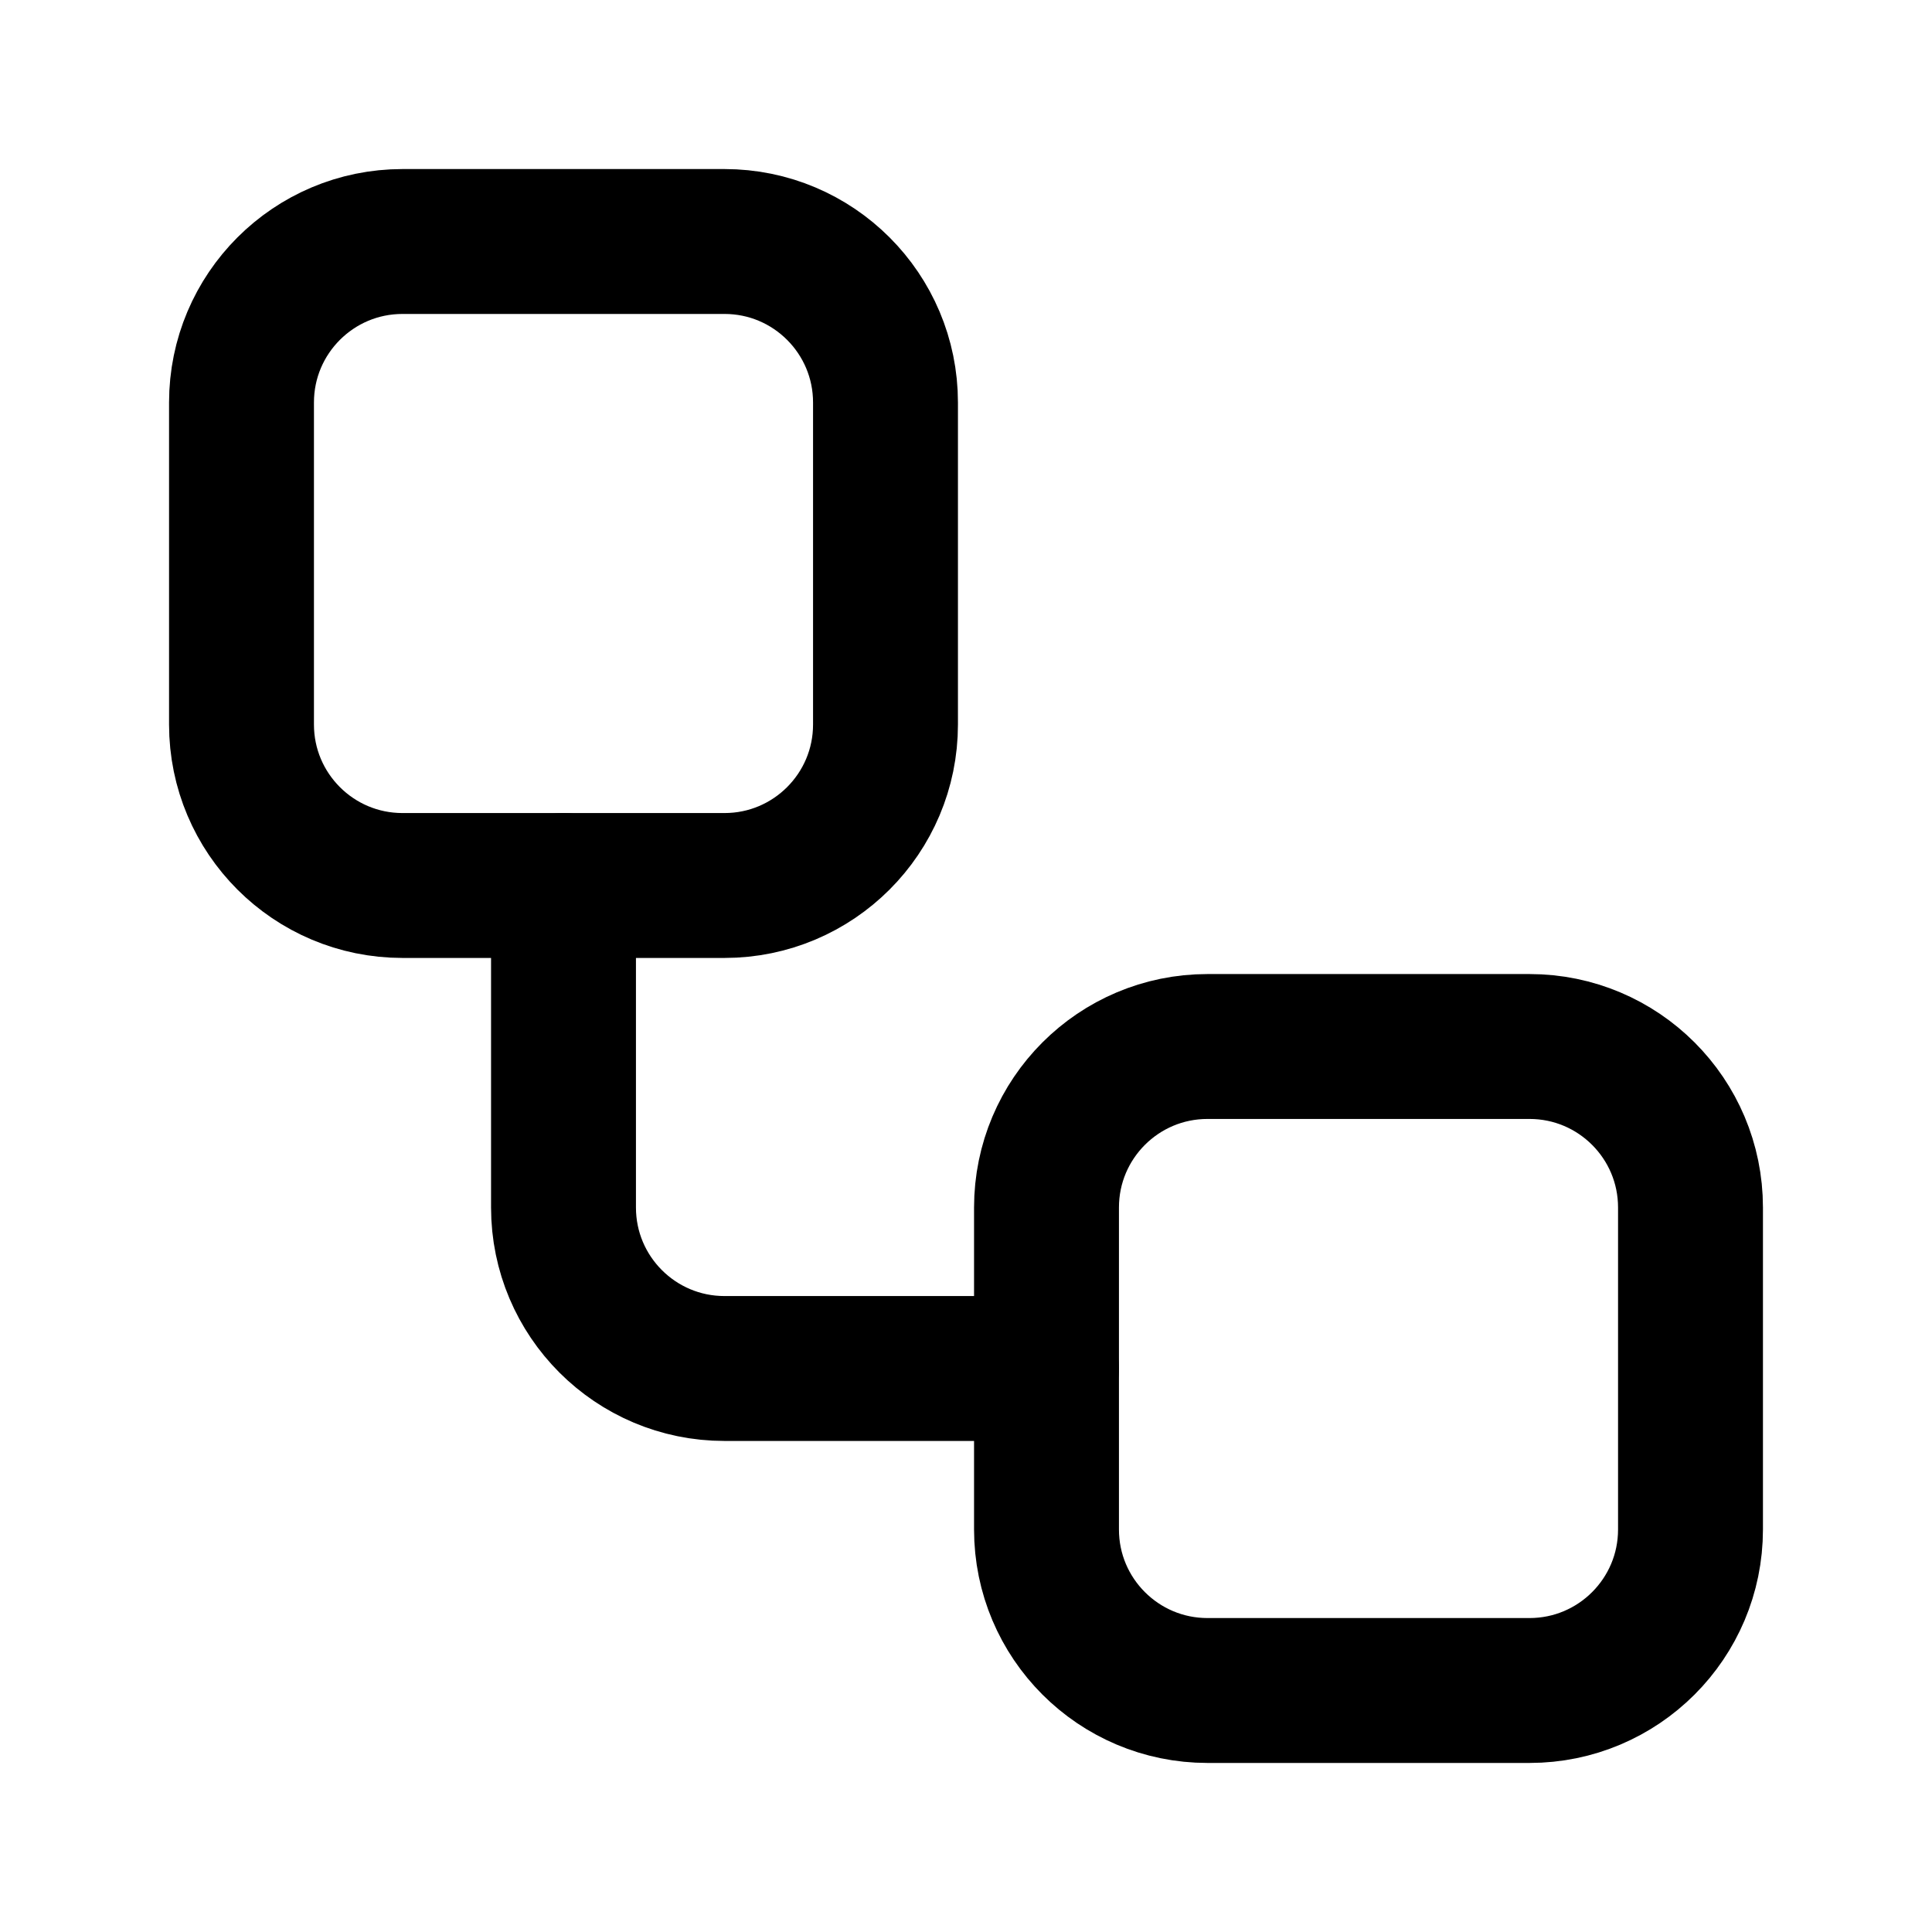
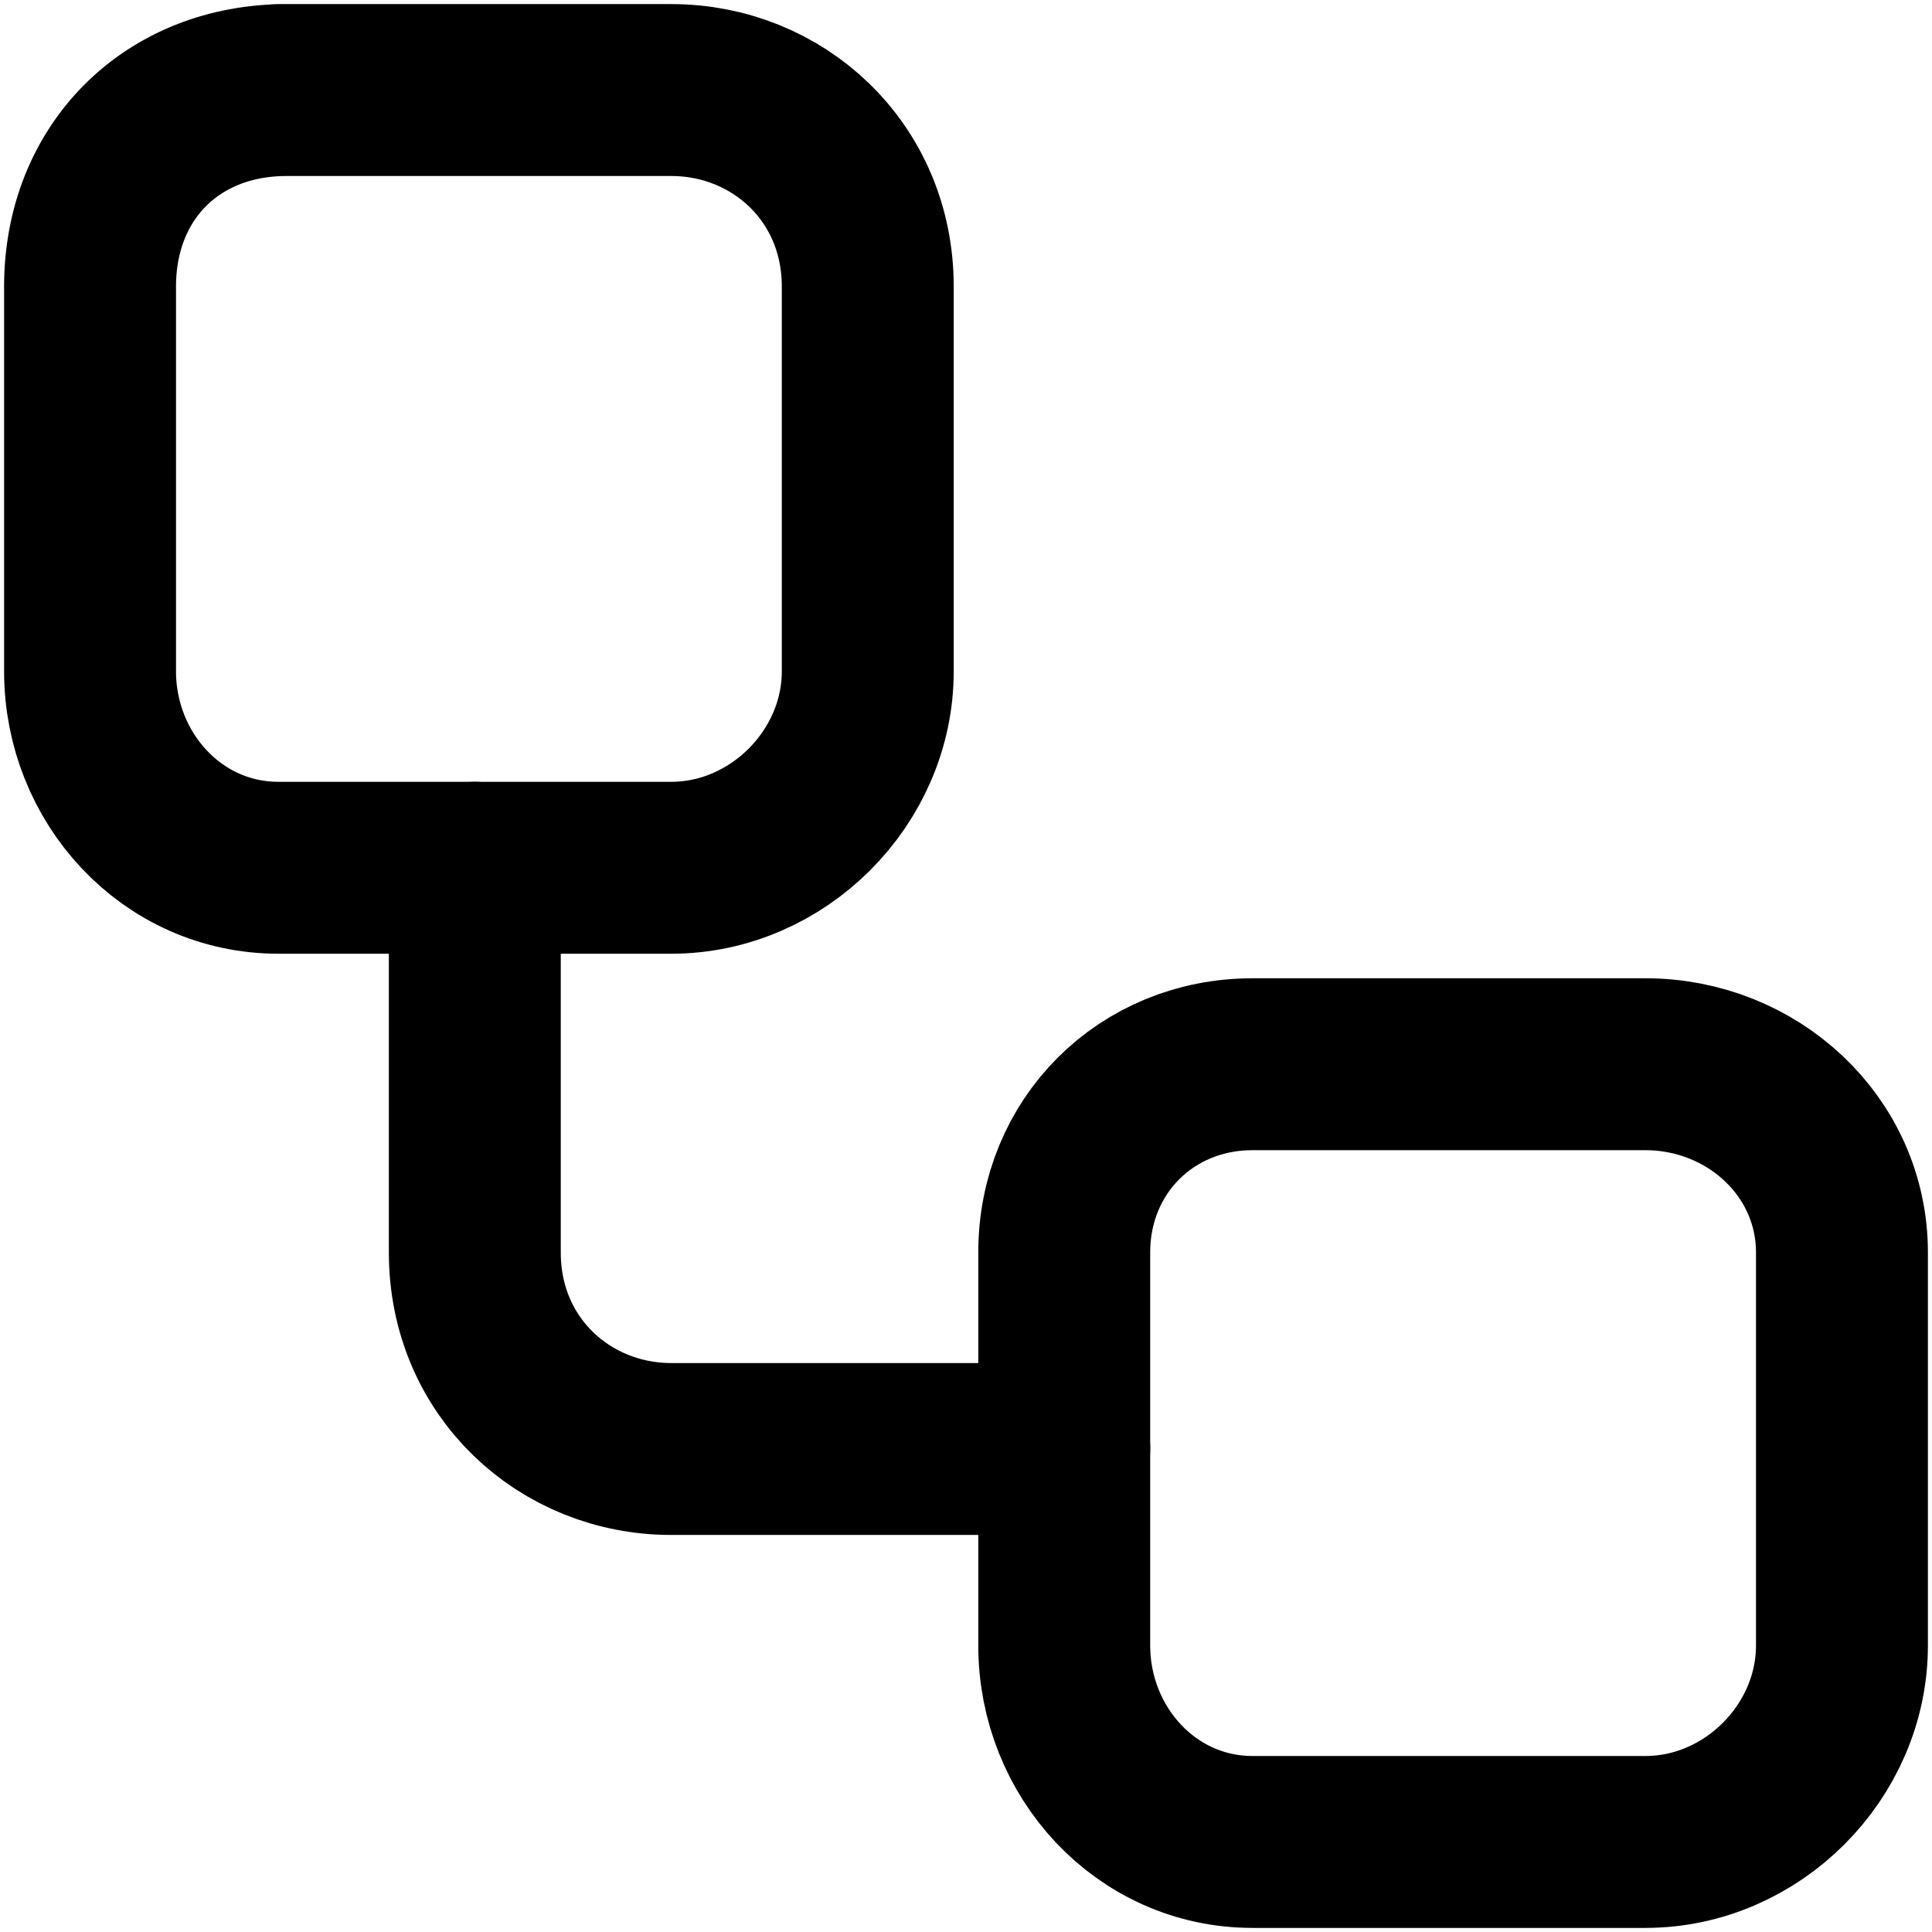
- <svg xmlns="http://www.w3.org/2000/svg" viewBox="0 0 24 24" fill="none" stroke="currentColor" stroke-width="1.8" stroke-linecap="round" stroke-linejoin="round">
-   <rect width="8" height="8" x="3" y="3" rx="2" />
-   <path d="M7 11v4a2 2 0 0 0 2 2h4" />
-   <rect width="8" height="8" x="13" y="13" rx="2" />
+ <svg xmlns="http://www.w3.org/2000/svg" xml:space="preserve" width="62px" height="62px" version="1.1" style="shape-rendering:geometricPrecision; text-rendering:geometricPrecision; image-rendering:optimizeQuality; fill-rule:evenodd; clip-rule:evenodd" viewBox="0 0 2.36 2.36">
+   <defs>
+     <style type="text/css">
+    
+     .str0 {stroke:black;stroke-width:0.21;stroke-linecap:round;stroke-linejoin:round;stroke-miterlimit:2.613}
+     .fil0 {fill:none}
+    
+   </style>
+   </defs>
+   <g id="Layer_x0020_1">
+     <g id="process.svg">
+       <path class="fil0 str0" d="M0.34 0.11l0.48 0c0.13,0 0.24,0.1 0.24,0.24l0 0.47c0,0.13 -0.11,0.24 -0.24,0.24l-0.48 0c-0.13,0 -0.23,-0.11 -0.23,-0.24l0 -0.47c0,-0.14 0.1,-0.24 0.24,-0.24z" />
+       <path class="fil0 str0" d="M0.58 1.06l0 0.47c0,0.14 0.11,0.24 0.24,0.24l0.48 0" />
+       <path class="fil0 str0" d="M1.53 1.3l0.48 0c0.13,0 0.24,0.1 0.24,0.23l0 0.48c0,0.13 -0.11,0.24 -0.24,0.24l-0.48 0c-0.13,0 -0.23,-0.11 -0.23,-0.24l0 -0.48c0,-0.13 0.1,-0.23 0.23,-0.23z" />
+     </g>
+   </g>
</svg>
